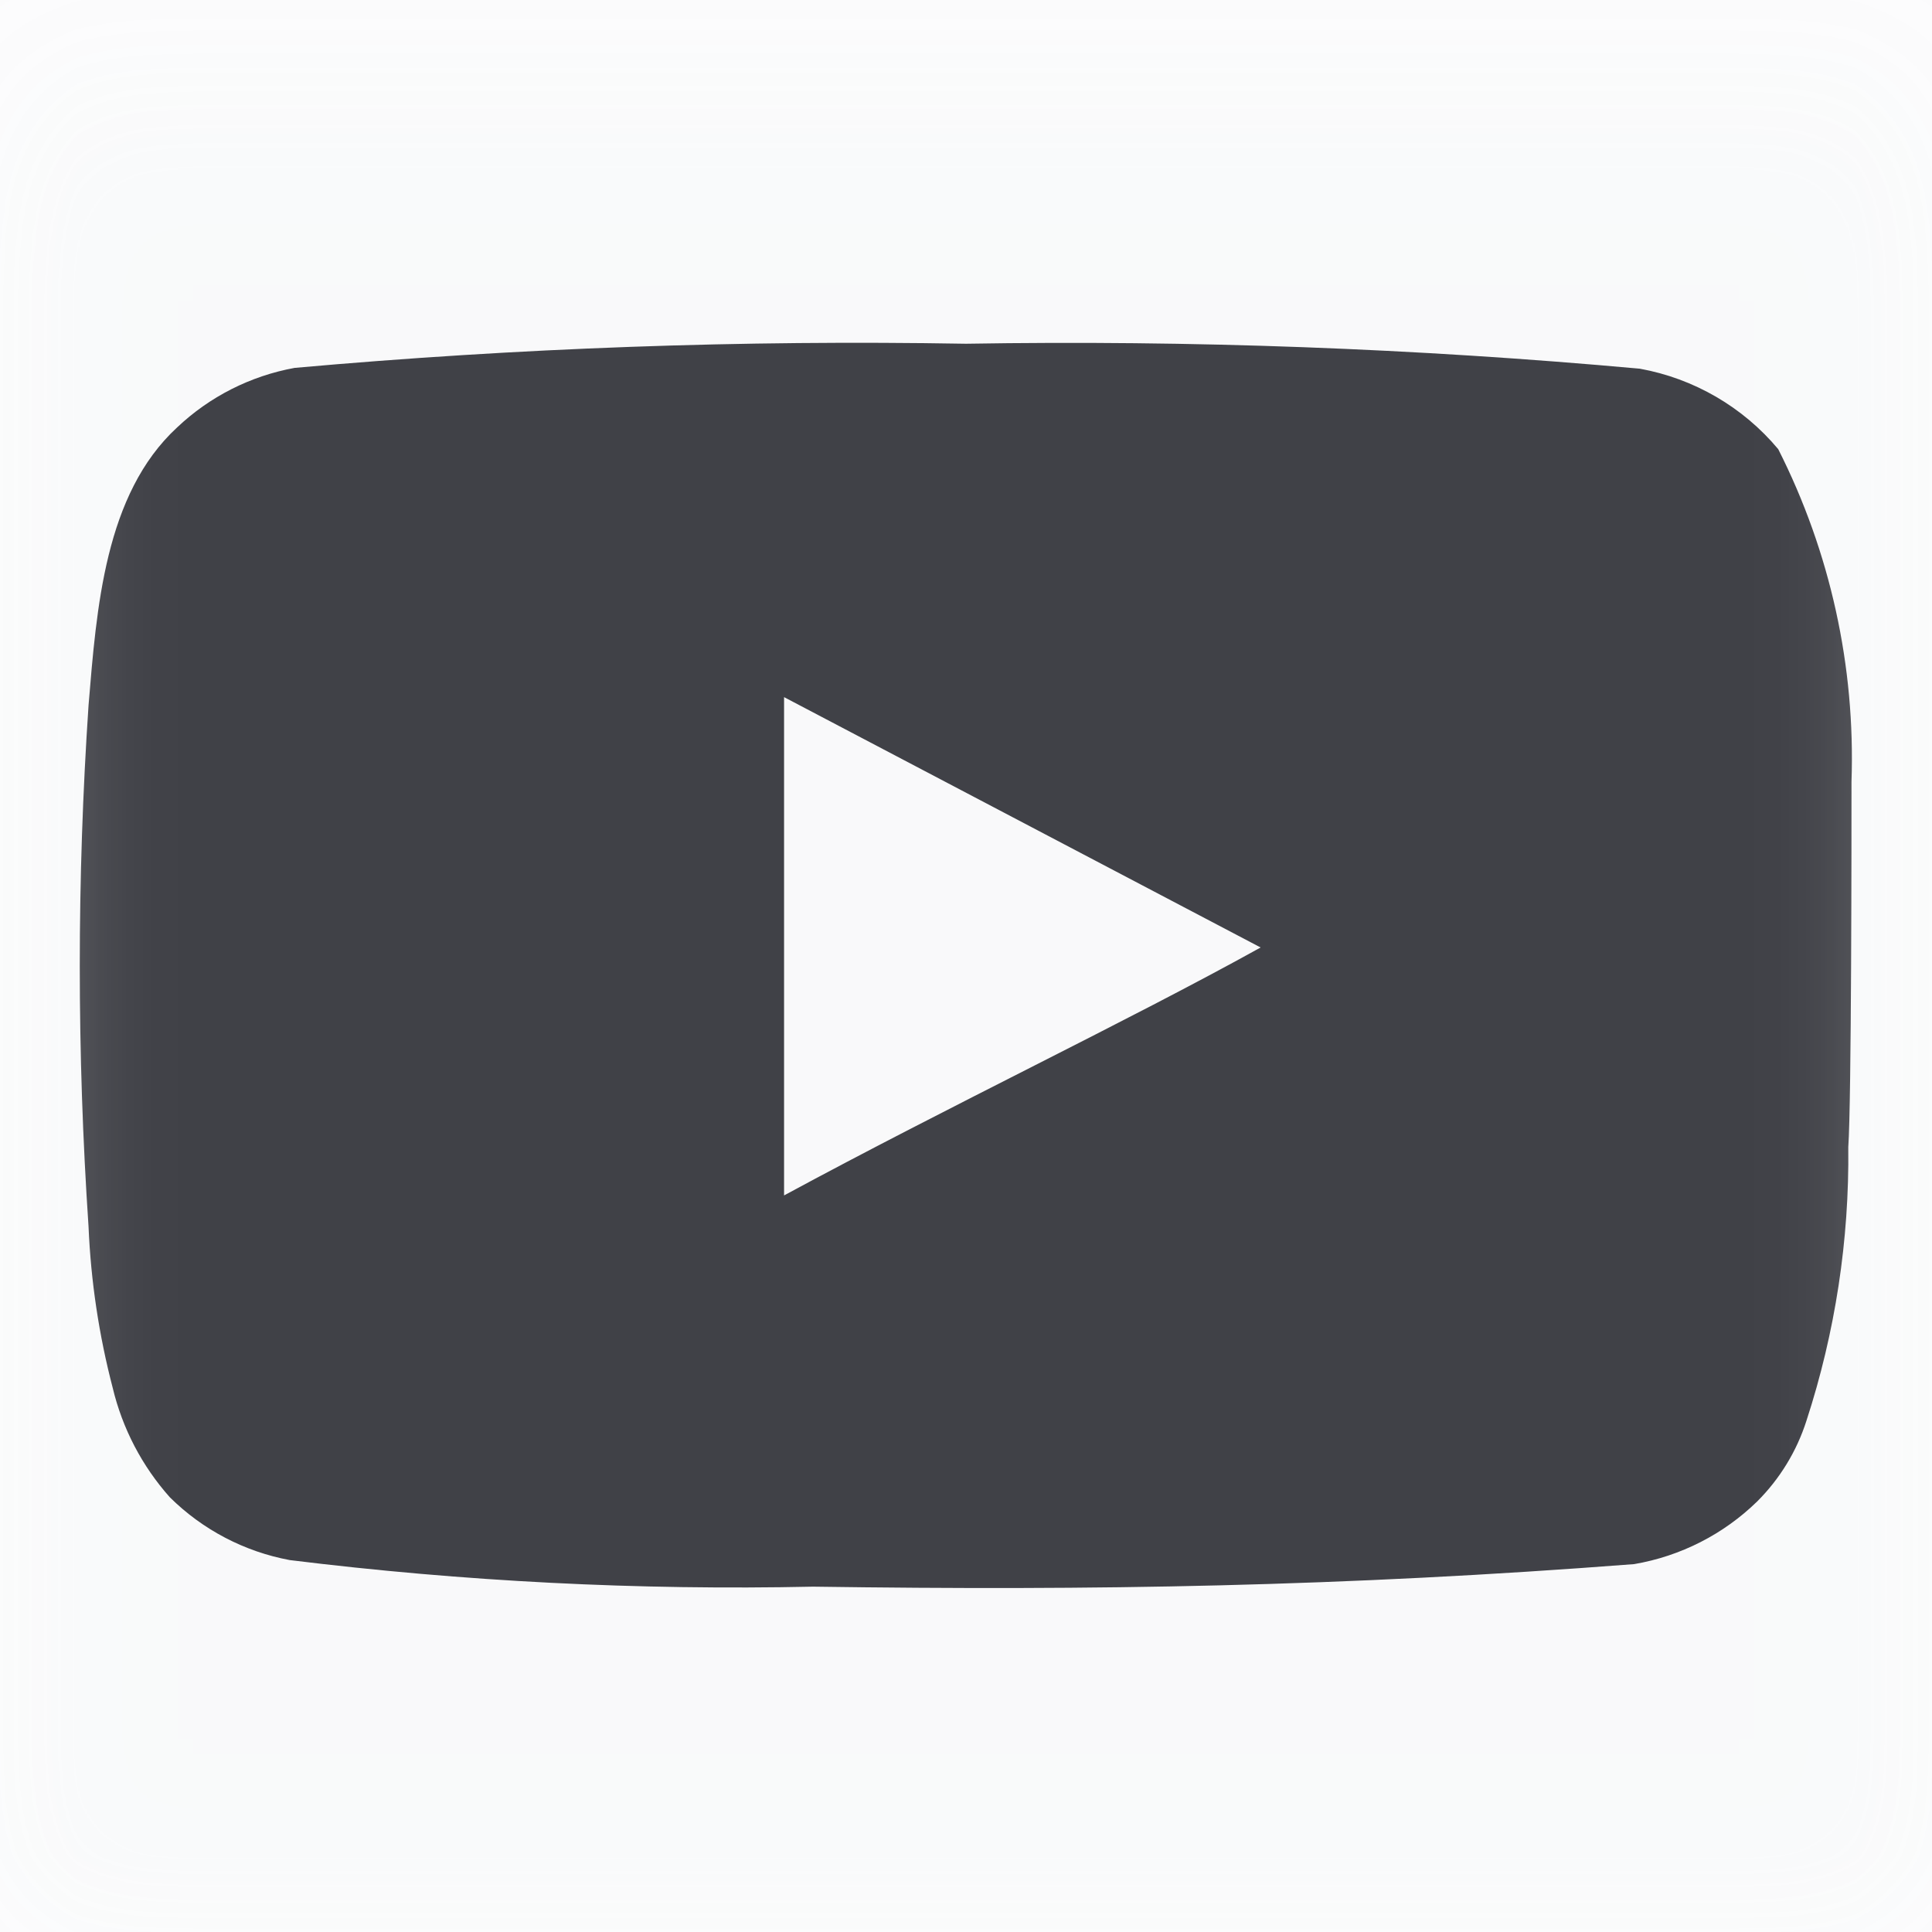
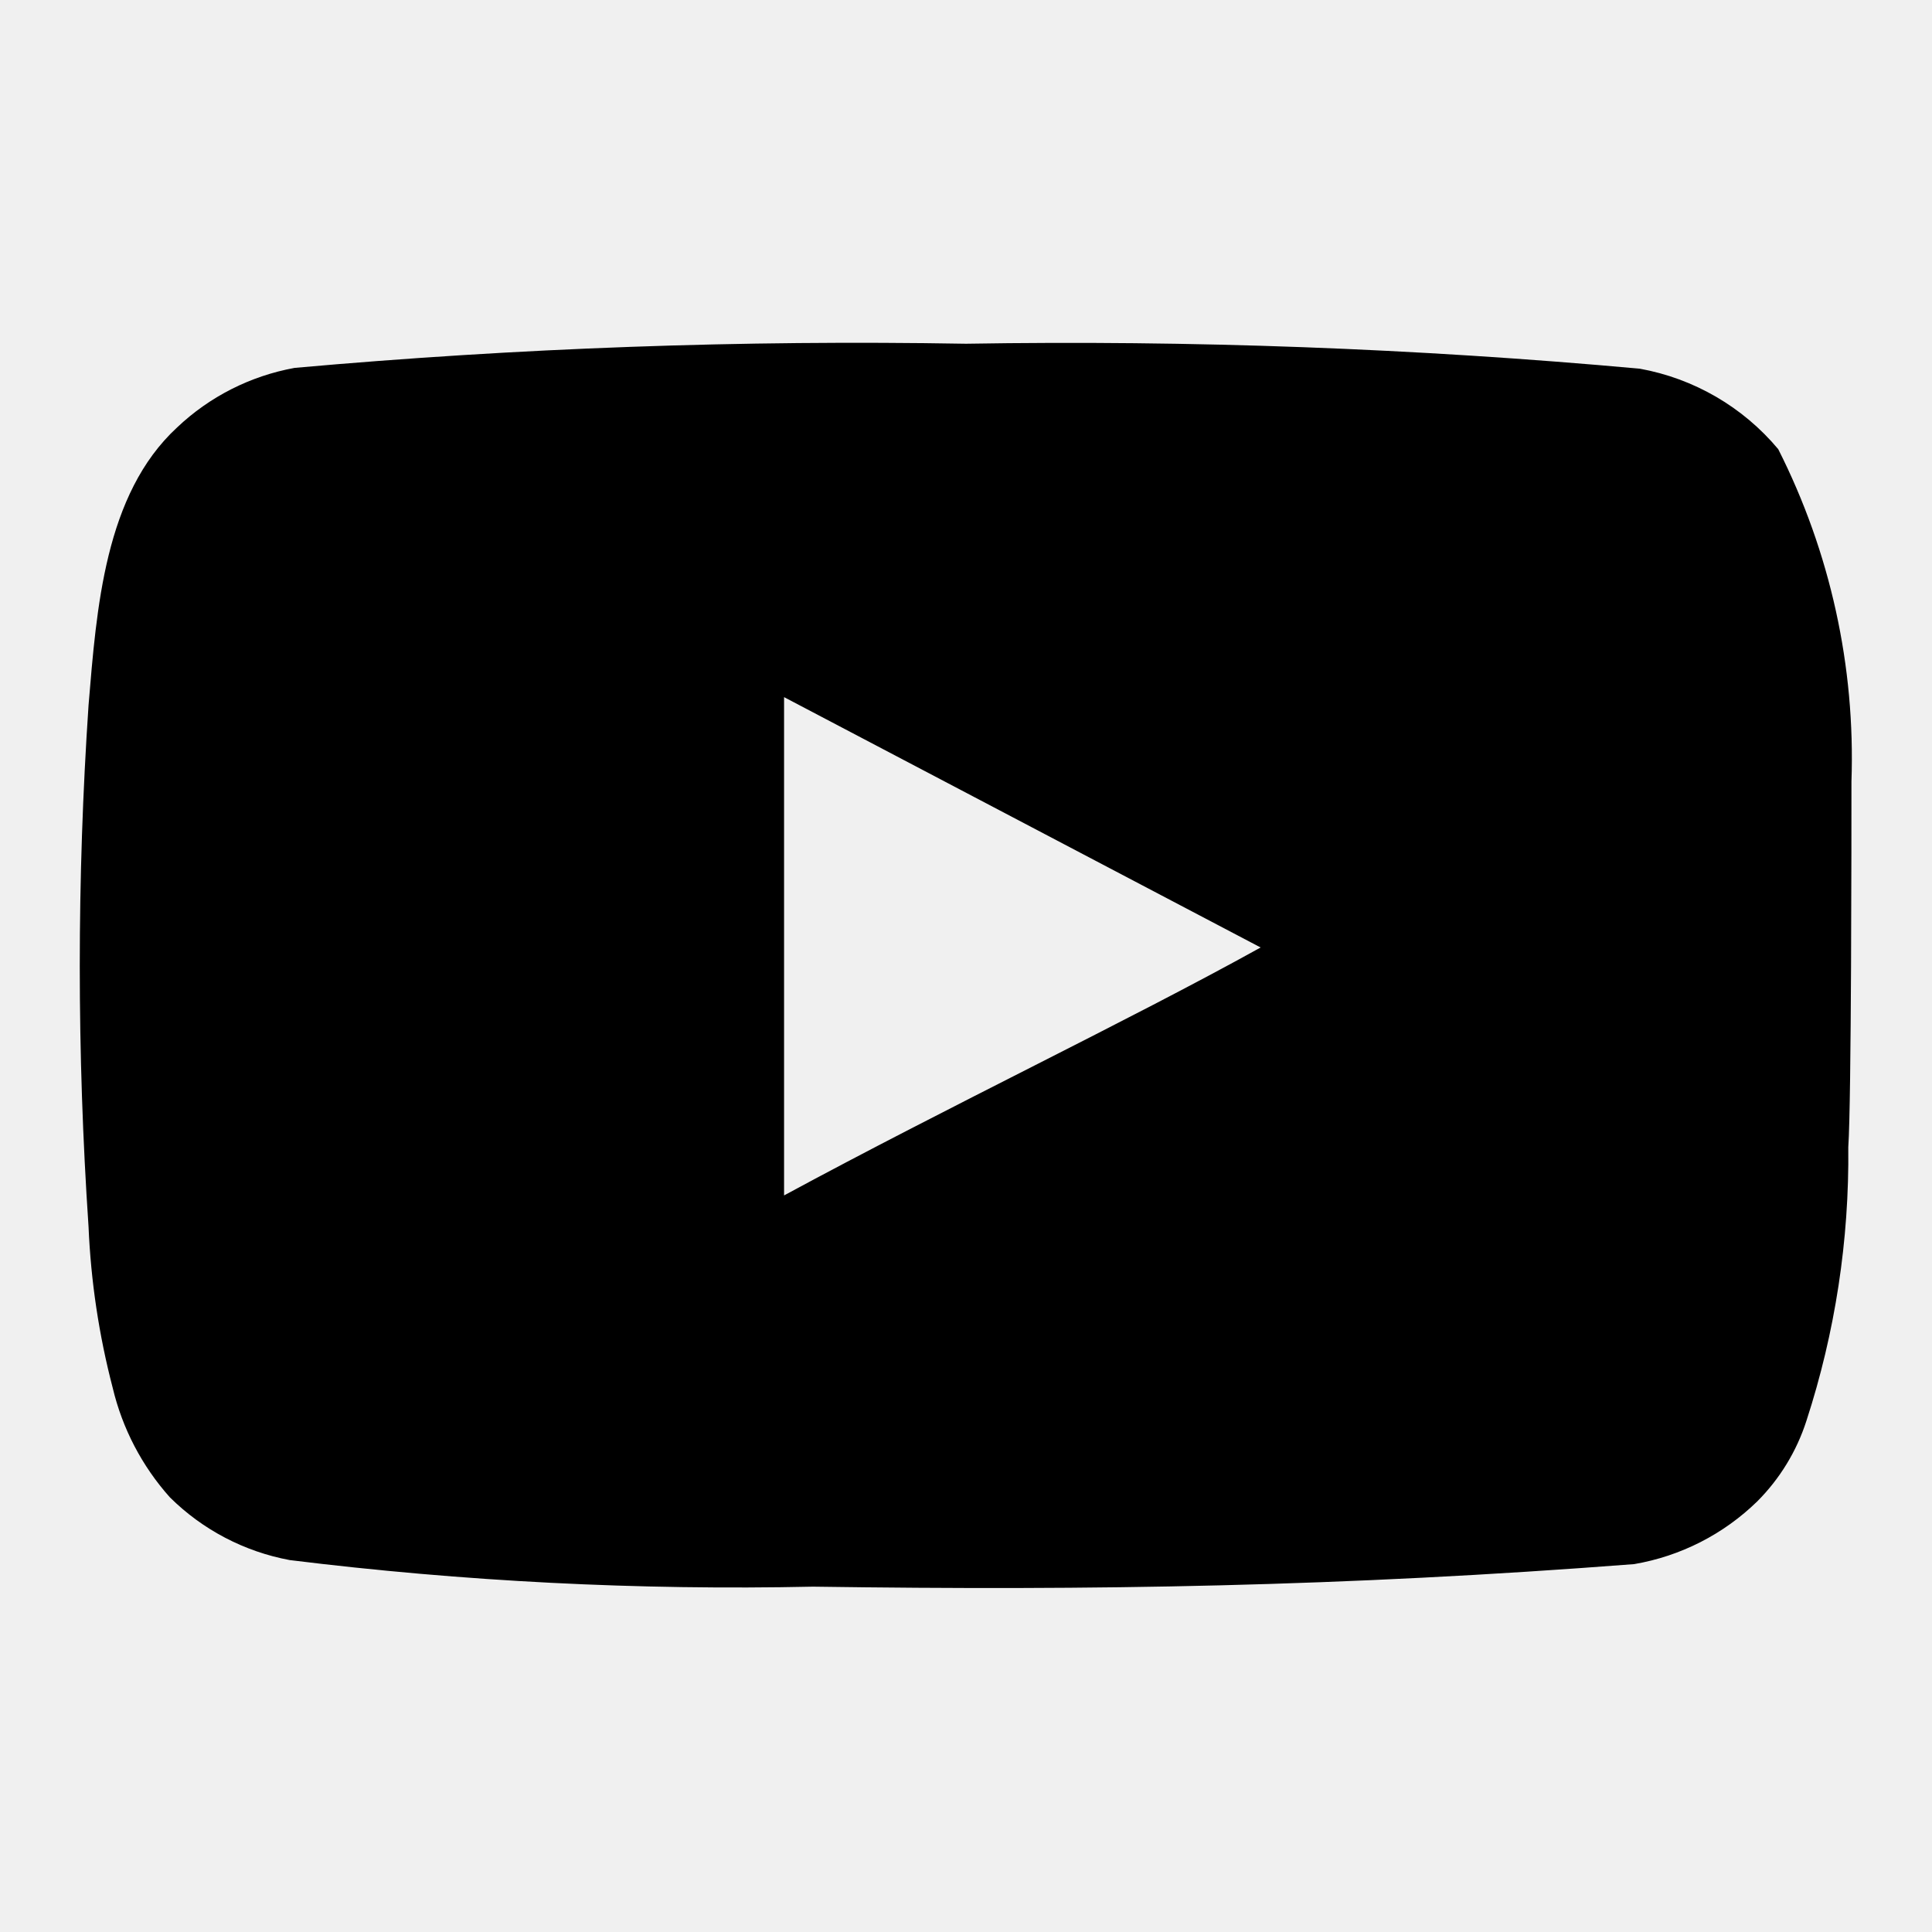
<svg xmlns="http://www.w3.org/2000/svg" width="36" height="36" viewBox="0 0 36 36" fill="none">
-   <rect width="36" height="36" fill="#EEEFF0" />
-   <g id="Header / Light Mode / Phone Interaction">
-     <path d="M-679 -868C-679 -869.105 -678.105 -870 -677 -870H1688C1689.1 -870 1690 -869.105 1690 -868V122C1690 123.105 1689.1 124 1688 124H-677C-678.105 124 -679 123.105 -679 122V-868Z" fill="white" />
-     <path d="M-677 -870V-869H1688V-870V-871H-677V-870ZM1690 -868H1689V122H1690H1691V-868H1690ZM1688 124V123H-677V124V125H1688V124ZM-679 122H-678V-868H-679H-680V122H-679ZM-677 124V123C-677.552 123 -678 122.552 -678 122H-679H-680C-680 123.657 -678.657 125 -677 125V124ZM1690 122H1689C1689 122.552 1688.55 123 1688 123V124V125C1689.66 125 1691 123.657 1691 122H1690ZM1688 -870V-869C1688.55 -869 1689 -868.552 1689 -868H1690H1691C1691 -869.657 1689.66 -871 1688 -871V-870ZM-677 -870V-871C-678.657 -871 -680 -869.657 -680 -868H-679H-678C-678 -868.552 -677.552 -869 -677 -869V-870Z" fill="black" fill-opacity="0.1" />
-     <g id="Header / Light Mode / Menu Expanded / Home Selected" clip-path="url(#clip0_0_1)">
-       <rect width="402" height="874" transform="translate(-183 -810)" fill="#F9FAFB" />
-       <g id="Header">
-         <g id="Container">
-           <g id="Nav" filter="url(#filter0_i_0_1)">
-             <rect x="-183" y="-810" width="402" height="874" fill="#F3F3F4" fill-opacity="0.1" />
-             <rect x="-182.5" y="-809.5" width="401" height="873" stroke="#E4E5E7" />
-             <g id="Frame 4">
-               <g id="Frame 2">
-                 <g id="youtube">
-                   <path id="Vector" d="M34.5 14.565C34.574 12.418 34.105 10.287 33.135 8.37C32.477 7.583 31.564 7.053 30.555 6.87C26.381 6.491 22.19 6.336 18 6.405C13.825 6.333 9.649 6.483 5.49 6.855C4.668 7.005 3.907 7.39 3.3 7.965C1.95 9.21 1.8 11.34 1.65 13.14C1.432 16.376 1.432 19.624 1.65 22.86C1.693 23.873 1.844 24.879 2.1 25.86C2.281 26.618 2.647 27.319 3.165 27.9C3.776 28.505 4.555 28.913 5.4 29.07C8.634 29.469 11.892 29.635 15.15 29.565C20.4 29.64 25.005 29.565 30.45 29.145C31.316 28.997 32.117 28.589 32.745 27.975C33.165 27.555 33.479 27.041 33.66 26.475C34.197 24.829 34.46 23.106 34.44 21.375C34.5 20.535 34.5 15.465 34.5 14.565ZM14.61 22.275V12.99L23.49 17.655C21 19.035 17.715 20.595 14.61 22.275Z" fill="#404147" />
-                 </g>
-               </g>
-             </g>
-           </g>
-         </g>
-       </g>
-     </g>
-   </g>
-   <defs>
-     <filter id="filter0_i_0_1" x="-183" y="-810" width="402" height="876" filterUnits="userSpaceOnUse" color-interpolation-filters="sRGB">
-       <feFlood flood-opacity="0" result="BackgroundImageFix" />
-       <feBlend mode="normal" in="SourceGraphic" in2="BackgroundImageFix" result="shape" />
-       <feColorMatrix in="SourceAlpha" type="matrix" values="0 0 0 0 0 0 0 0 0 0 0 0 0 0 0 0 0 0 127 0" result="hardAlpha" />
-       <feOffset dy="2" />
-       <feGaussianBlur stdDeviation="1.5" />
-       <feComposite in2="hardAlpha" operator="arithmetic" k2="-1" k3="1" />
-       <feColorMatrix type="matrix" values="0 0 0 0 1 0 0 0 0 1 0 0 0 0 1 0 0 0 0.45 0" />
-       <feBlend mode="normal" in2="shape" result="effect1_innerShadow_0_1" />
-     </filter>
-     <clipPath id="clip0_0_1">
-       <rect width="402" height="874" fill="white" transform="translate(-183 -810)" />
-     </clipPath>
-   </defs>
+   <path d="M34.499 14.565C34.574 12.418 34.104 10.287 33.135 8.37C32.477 7.583 31.564 7.053 30.555 6.87C26.381 6.491 22.19 6.336 18 6.405C13.825 6.333 9.649 6.483 5.49 6.855C4.667 7.005 3.906 7.39 3.3 7.965C1.95 9.21 1.8 11.34 1.65 13.14C1.432 16.376 1.432 19.624 1.65 22.86C1.693 23.873 1.844 24.879 2.1 25.86C2.28 26.618 2.646 27.319 3.165 27.9C3.775 28.505 4.554 28.913 5.4 29.07C8.633 29.469 11.892 29.635 15.15 29.565C20.4 29.64 25.005 29.565 30.45 29.145C31.316 28.997 32.116 28.589 32.745 27.975C33.164 27.555 33.478 27.041 33.66 26.475C34.196 24.829 34.459 23.106 34.44 21.375C34.499 20.535 34.499 15.465 34.499 14.565ZM14.61 22.275V12.99L23.49 17.655C21 19.035 17.715 20.595 14.61 22.275Z" fill="currentColor" />
</svg>
